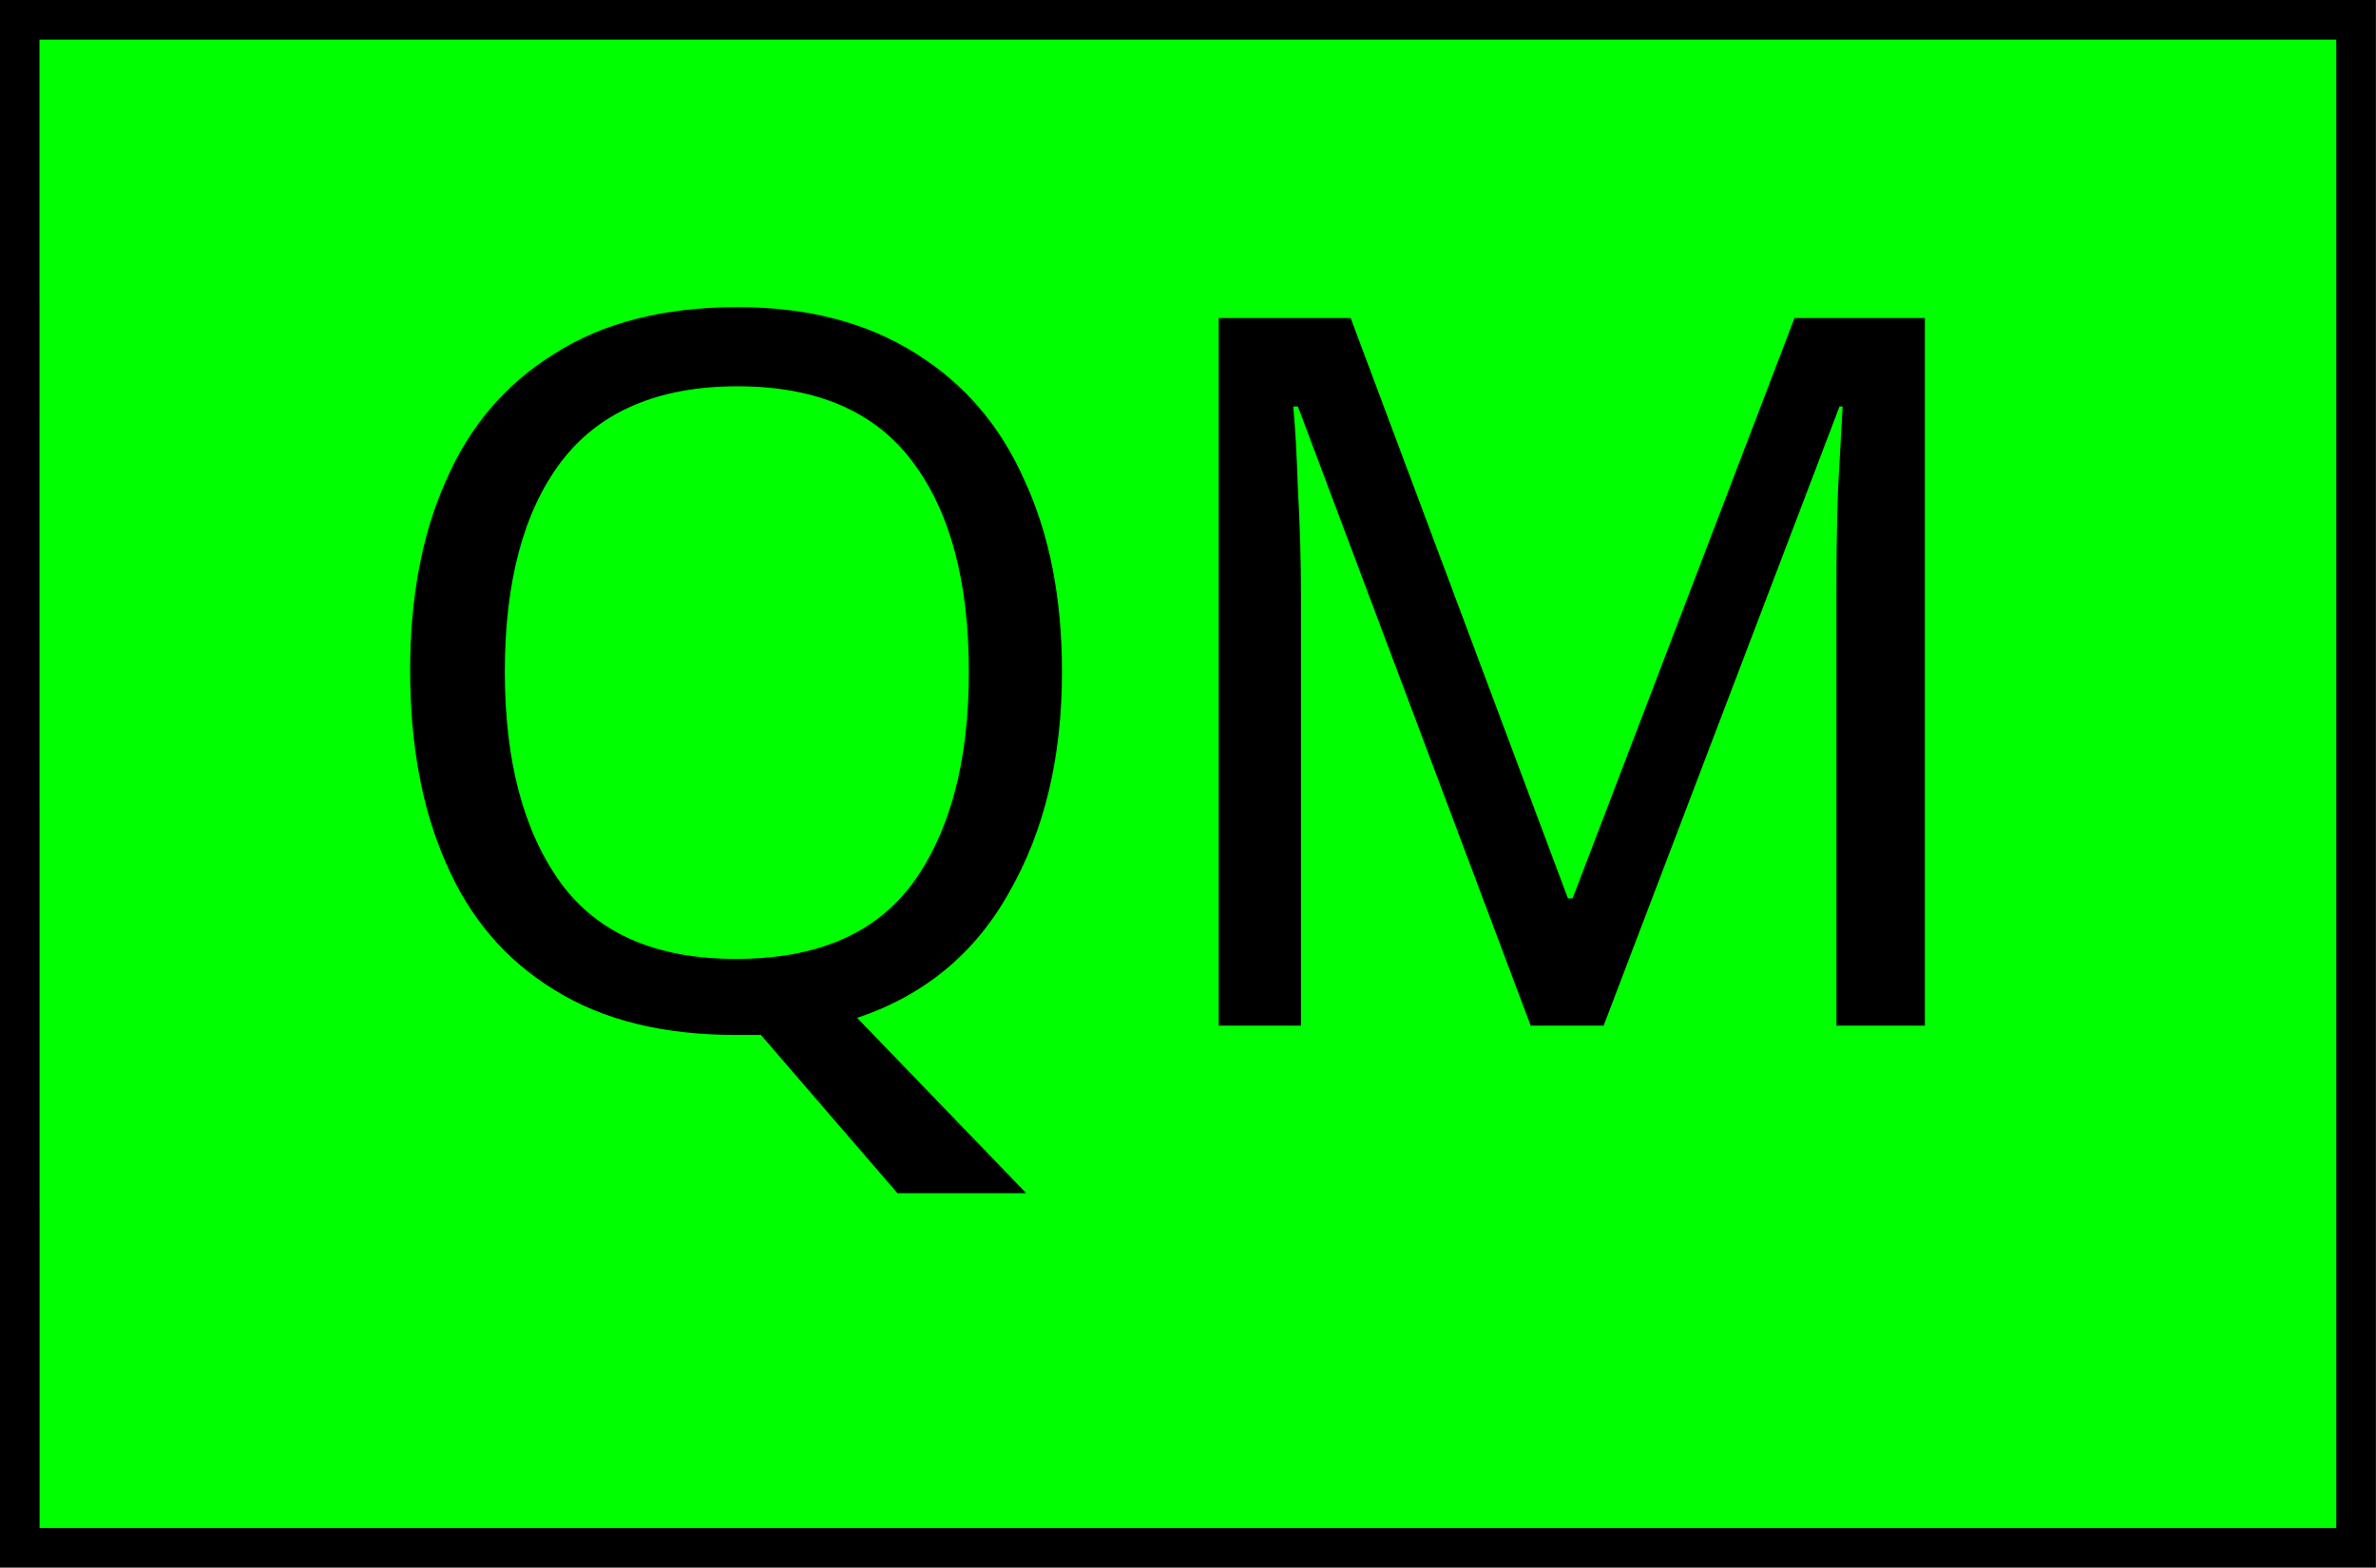
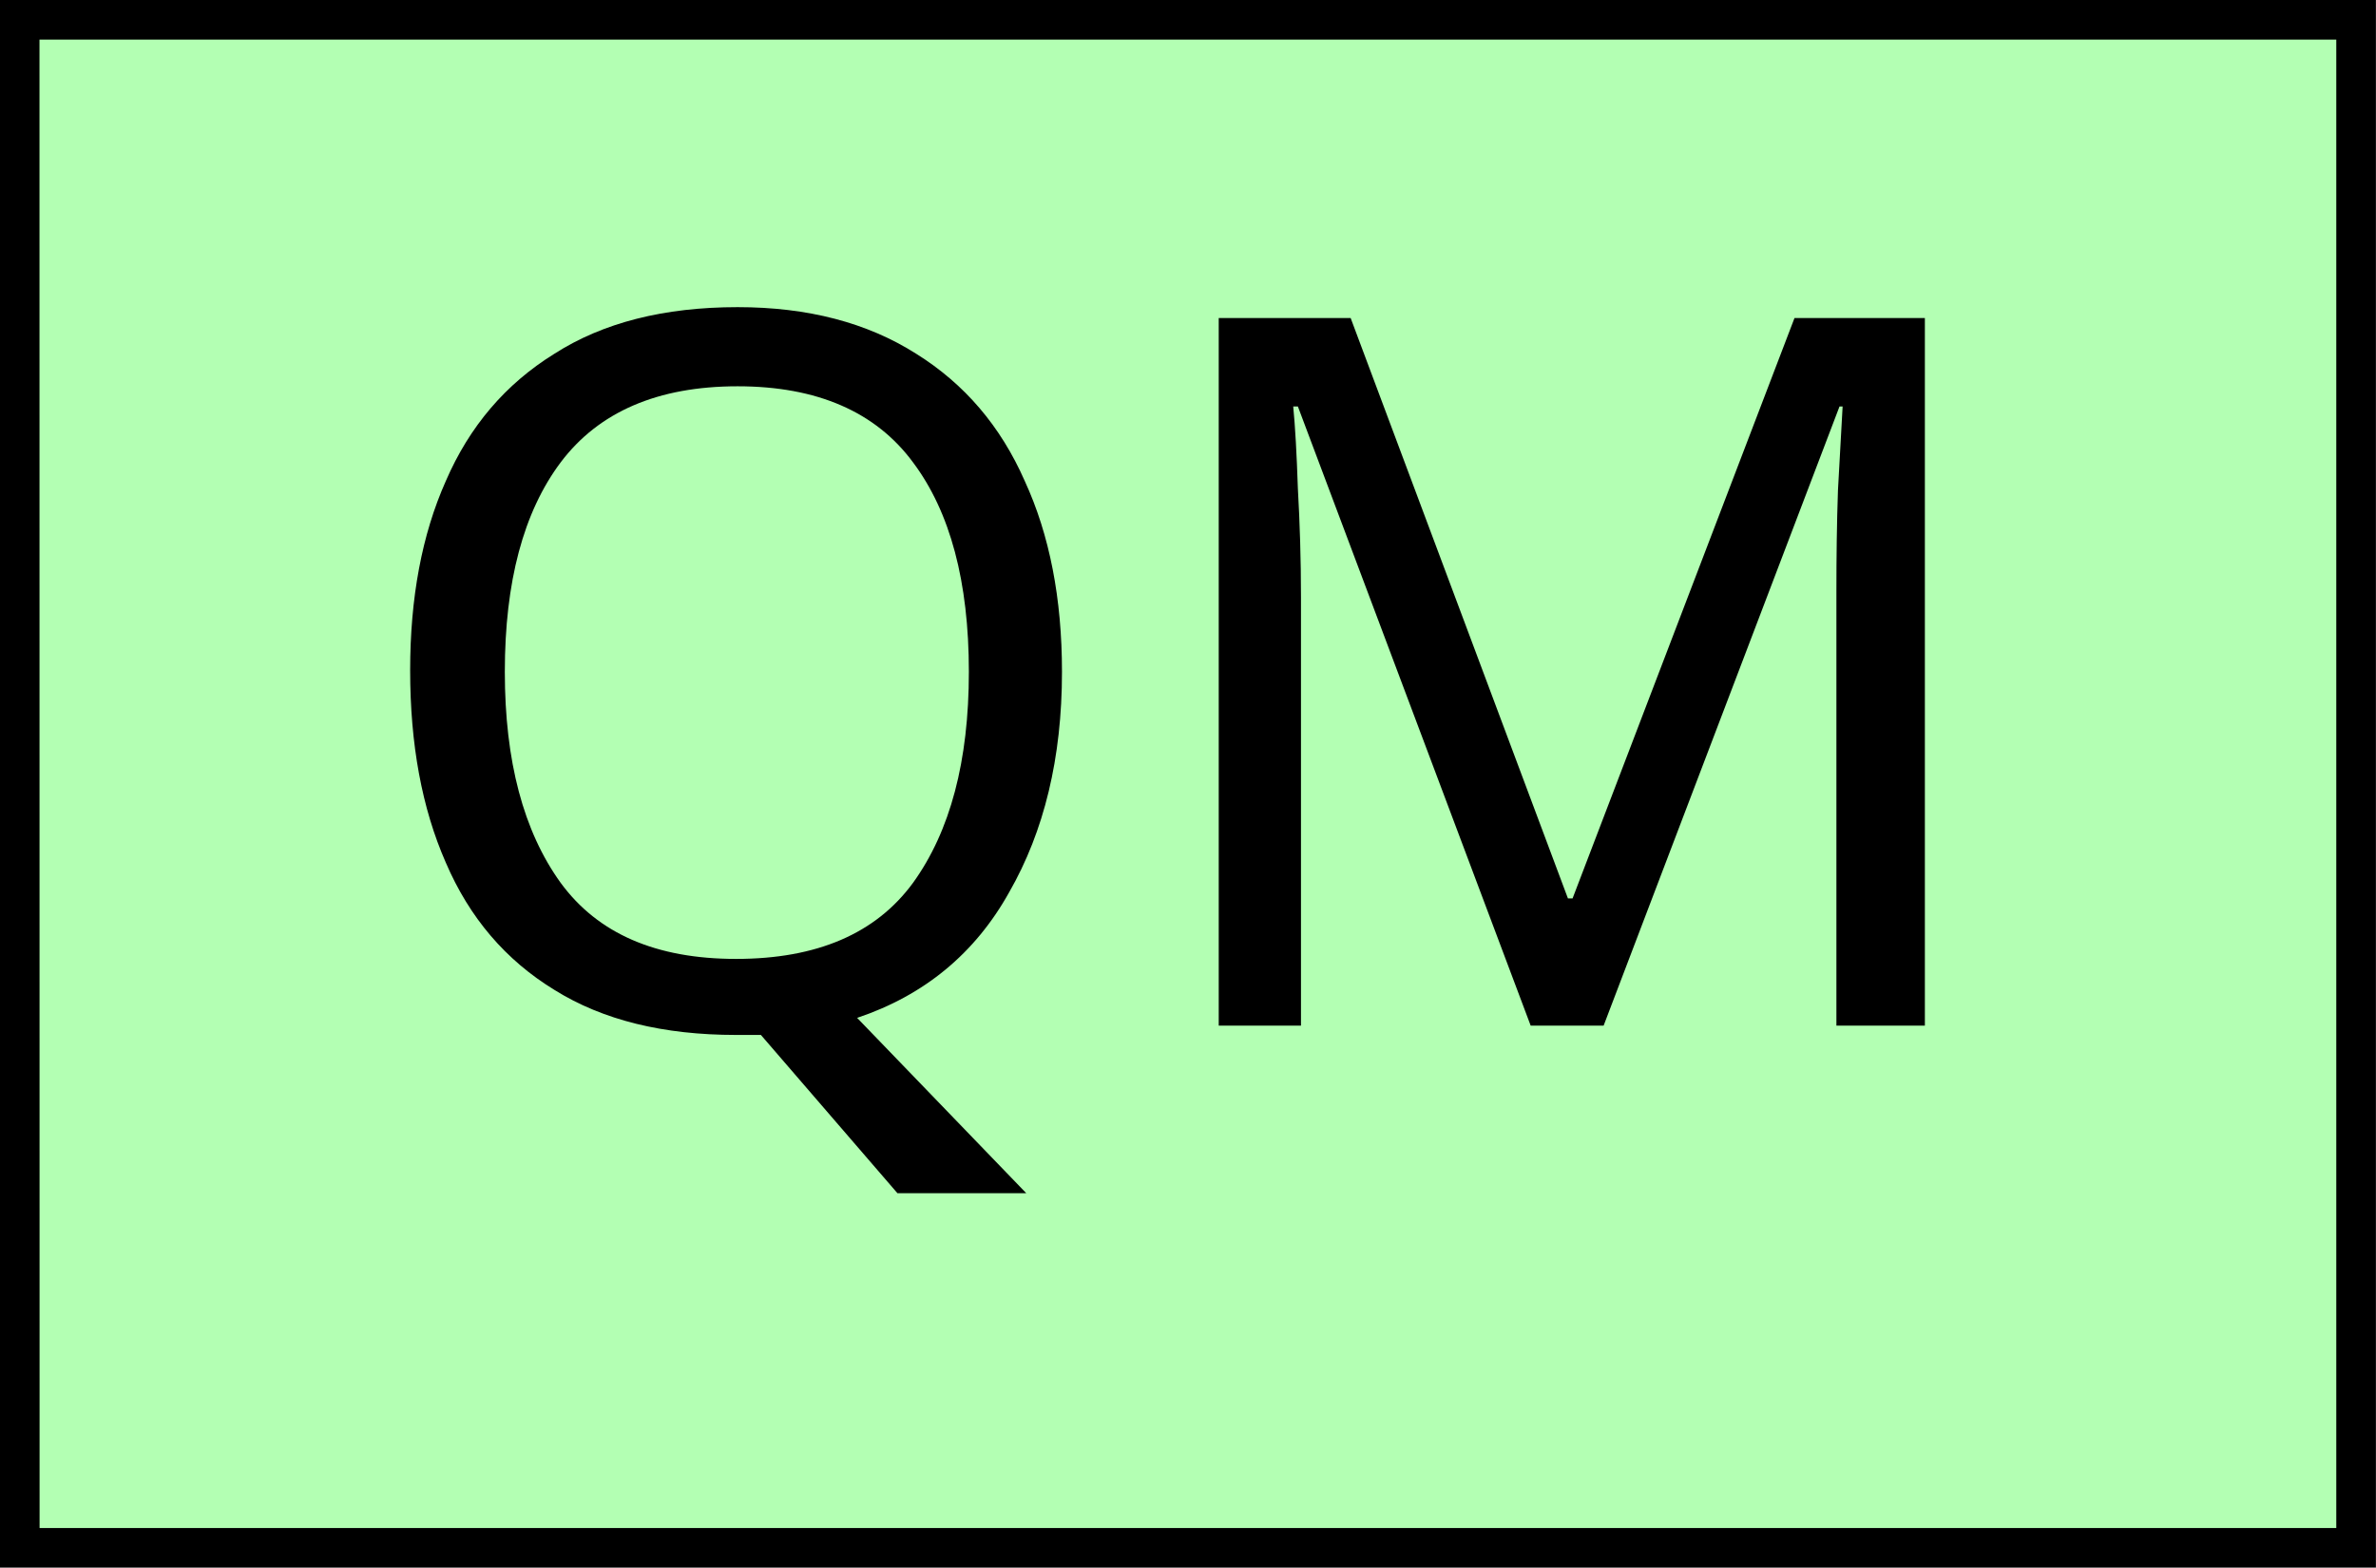
<svg xmlns="http://www.w3.org/2000/svg" viewBox="0 0 31.895 21.045" height="21.045" width="31.895" xml:space="preserve" id="svg2" version="1.1">
  <defs id="defs6" />
  <g transform="matrix(1.333333,0,0,-1.333333,0,21.04533)" id="g10">
    <g transform="translate(11.96,7.892)" id="g12">
      <g id="g14">
        <g id="g16">
          <g id="g18">
            <g id="g20">
-               <path id="path22" style="fill:#00ff00;fill-opacity:1;fill-rule:nonzero;stroke:#000000;stroke-width:0.399;stroke-linecap:butt;stroke-linejoin:miter;stroke-miterlimit:10;stroke-dasharray:none;stroke-opacity:1" d="M -11.761,-7.693 H 11.761 V 7.693 h -23.523 z" />
+               <path id="path22" style="fill:#b3ffb3;fill-opacity:1;fill-rule:nonzero;stroke:#000000;stroke-width:0.399;stroke-linecap:butt;stroke-linejoin:miter;stroke-miterlimit:10;stroke-dasharray:none;stroke-opacity:1" d="M -11.761,-7.693 H 11.761 V 7.693 h -23.523 z" />
            </g>
            <g transform="translate(-8.44,-2.435)" id="g24">
              <g id="g26">
                <g transform="translate(-3.52,-5.457)" id="g28">
                  <text id="text32" style="font-variant:normal;font-weight:normal;font-size:9.963px;font-family:CMR10;-inkscape-font-specification:CMR10;writing-mode:lr-tb;fill:#000000;fill-opacity:1;fill-rule:nonzero;stroke:none" transform="matrix(1,0,0,-1,3.52,5.457)">
                    <tspan id="tspan30" y="0" x="0 7.749">QM</tspan>
                  </text>
                  <g transform="translate(3.52,5.457)" id="g34" />
                </g>
              </g>
              <g transform="translate(8.44,2.435)" id="g36" />
            </g>
          </g>
        </g>
      </g>
    </g>
  </g>
</svg>
